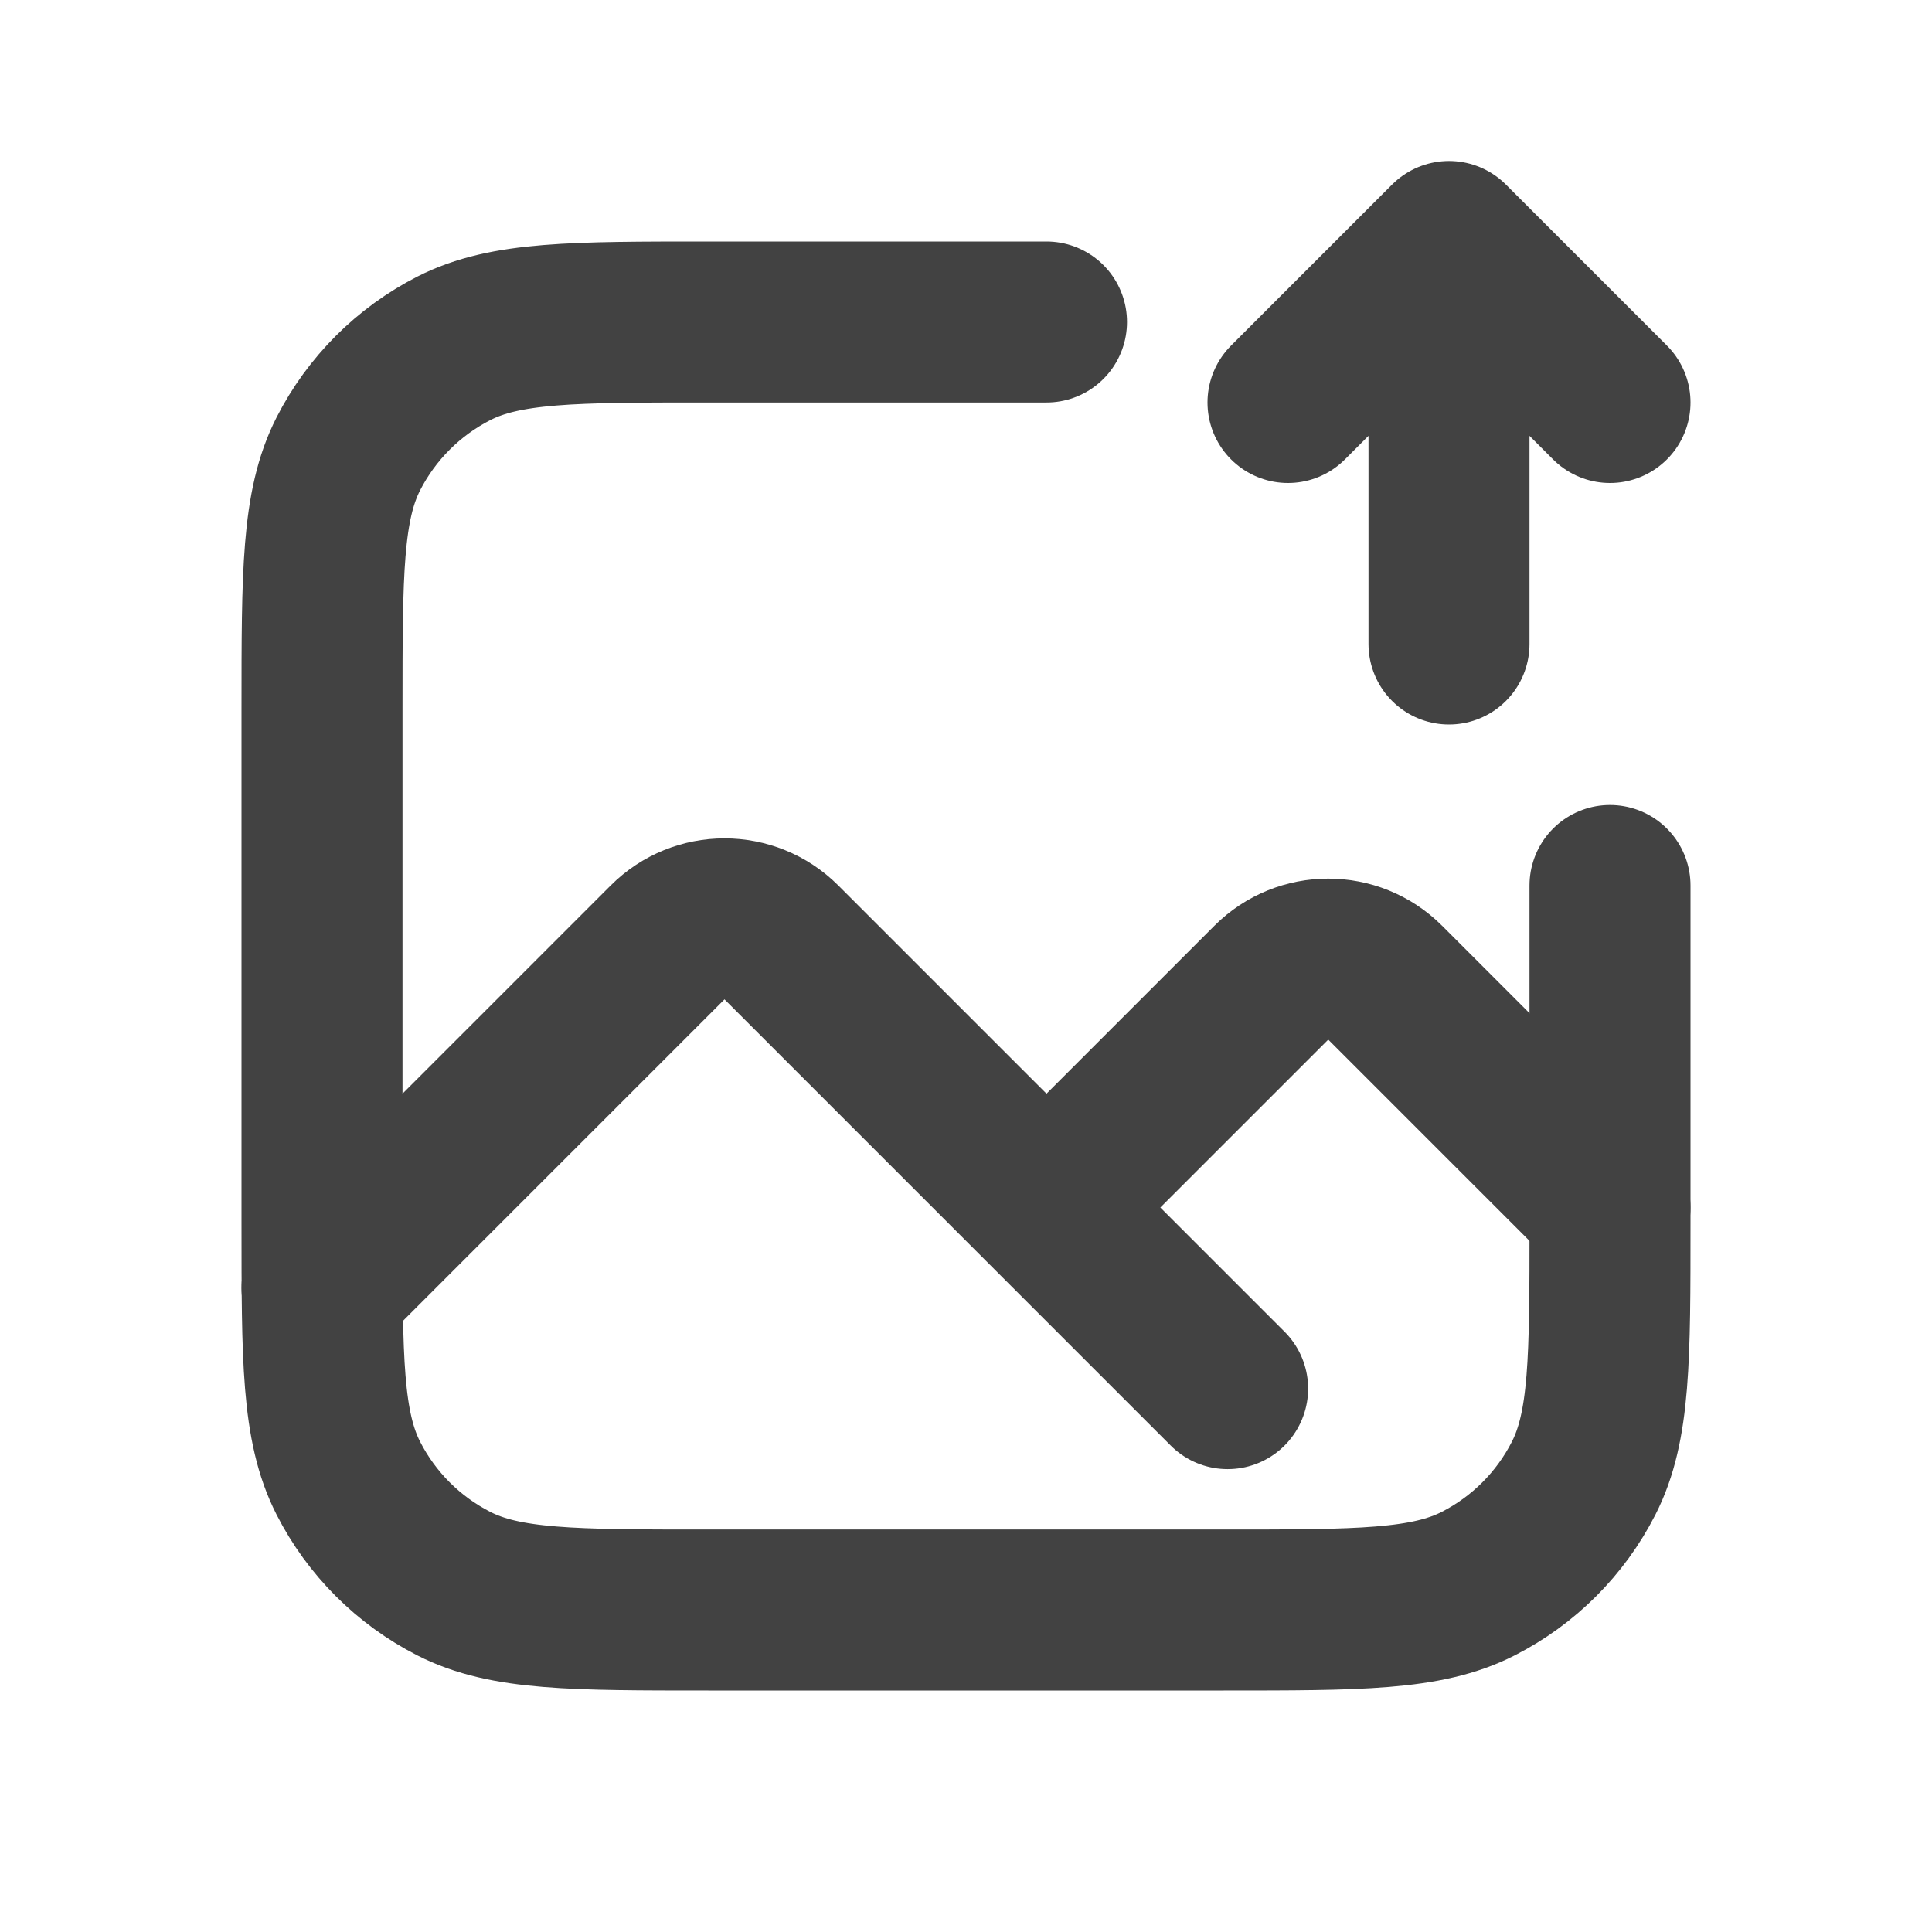
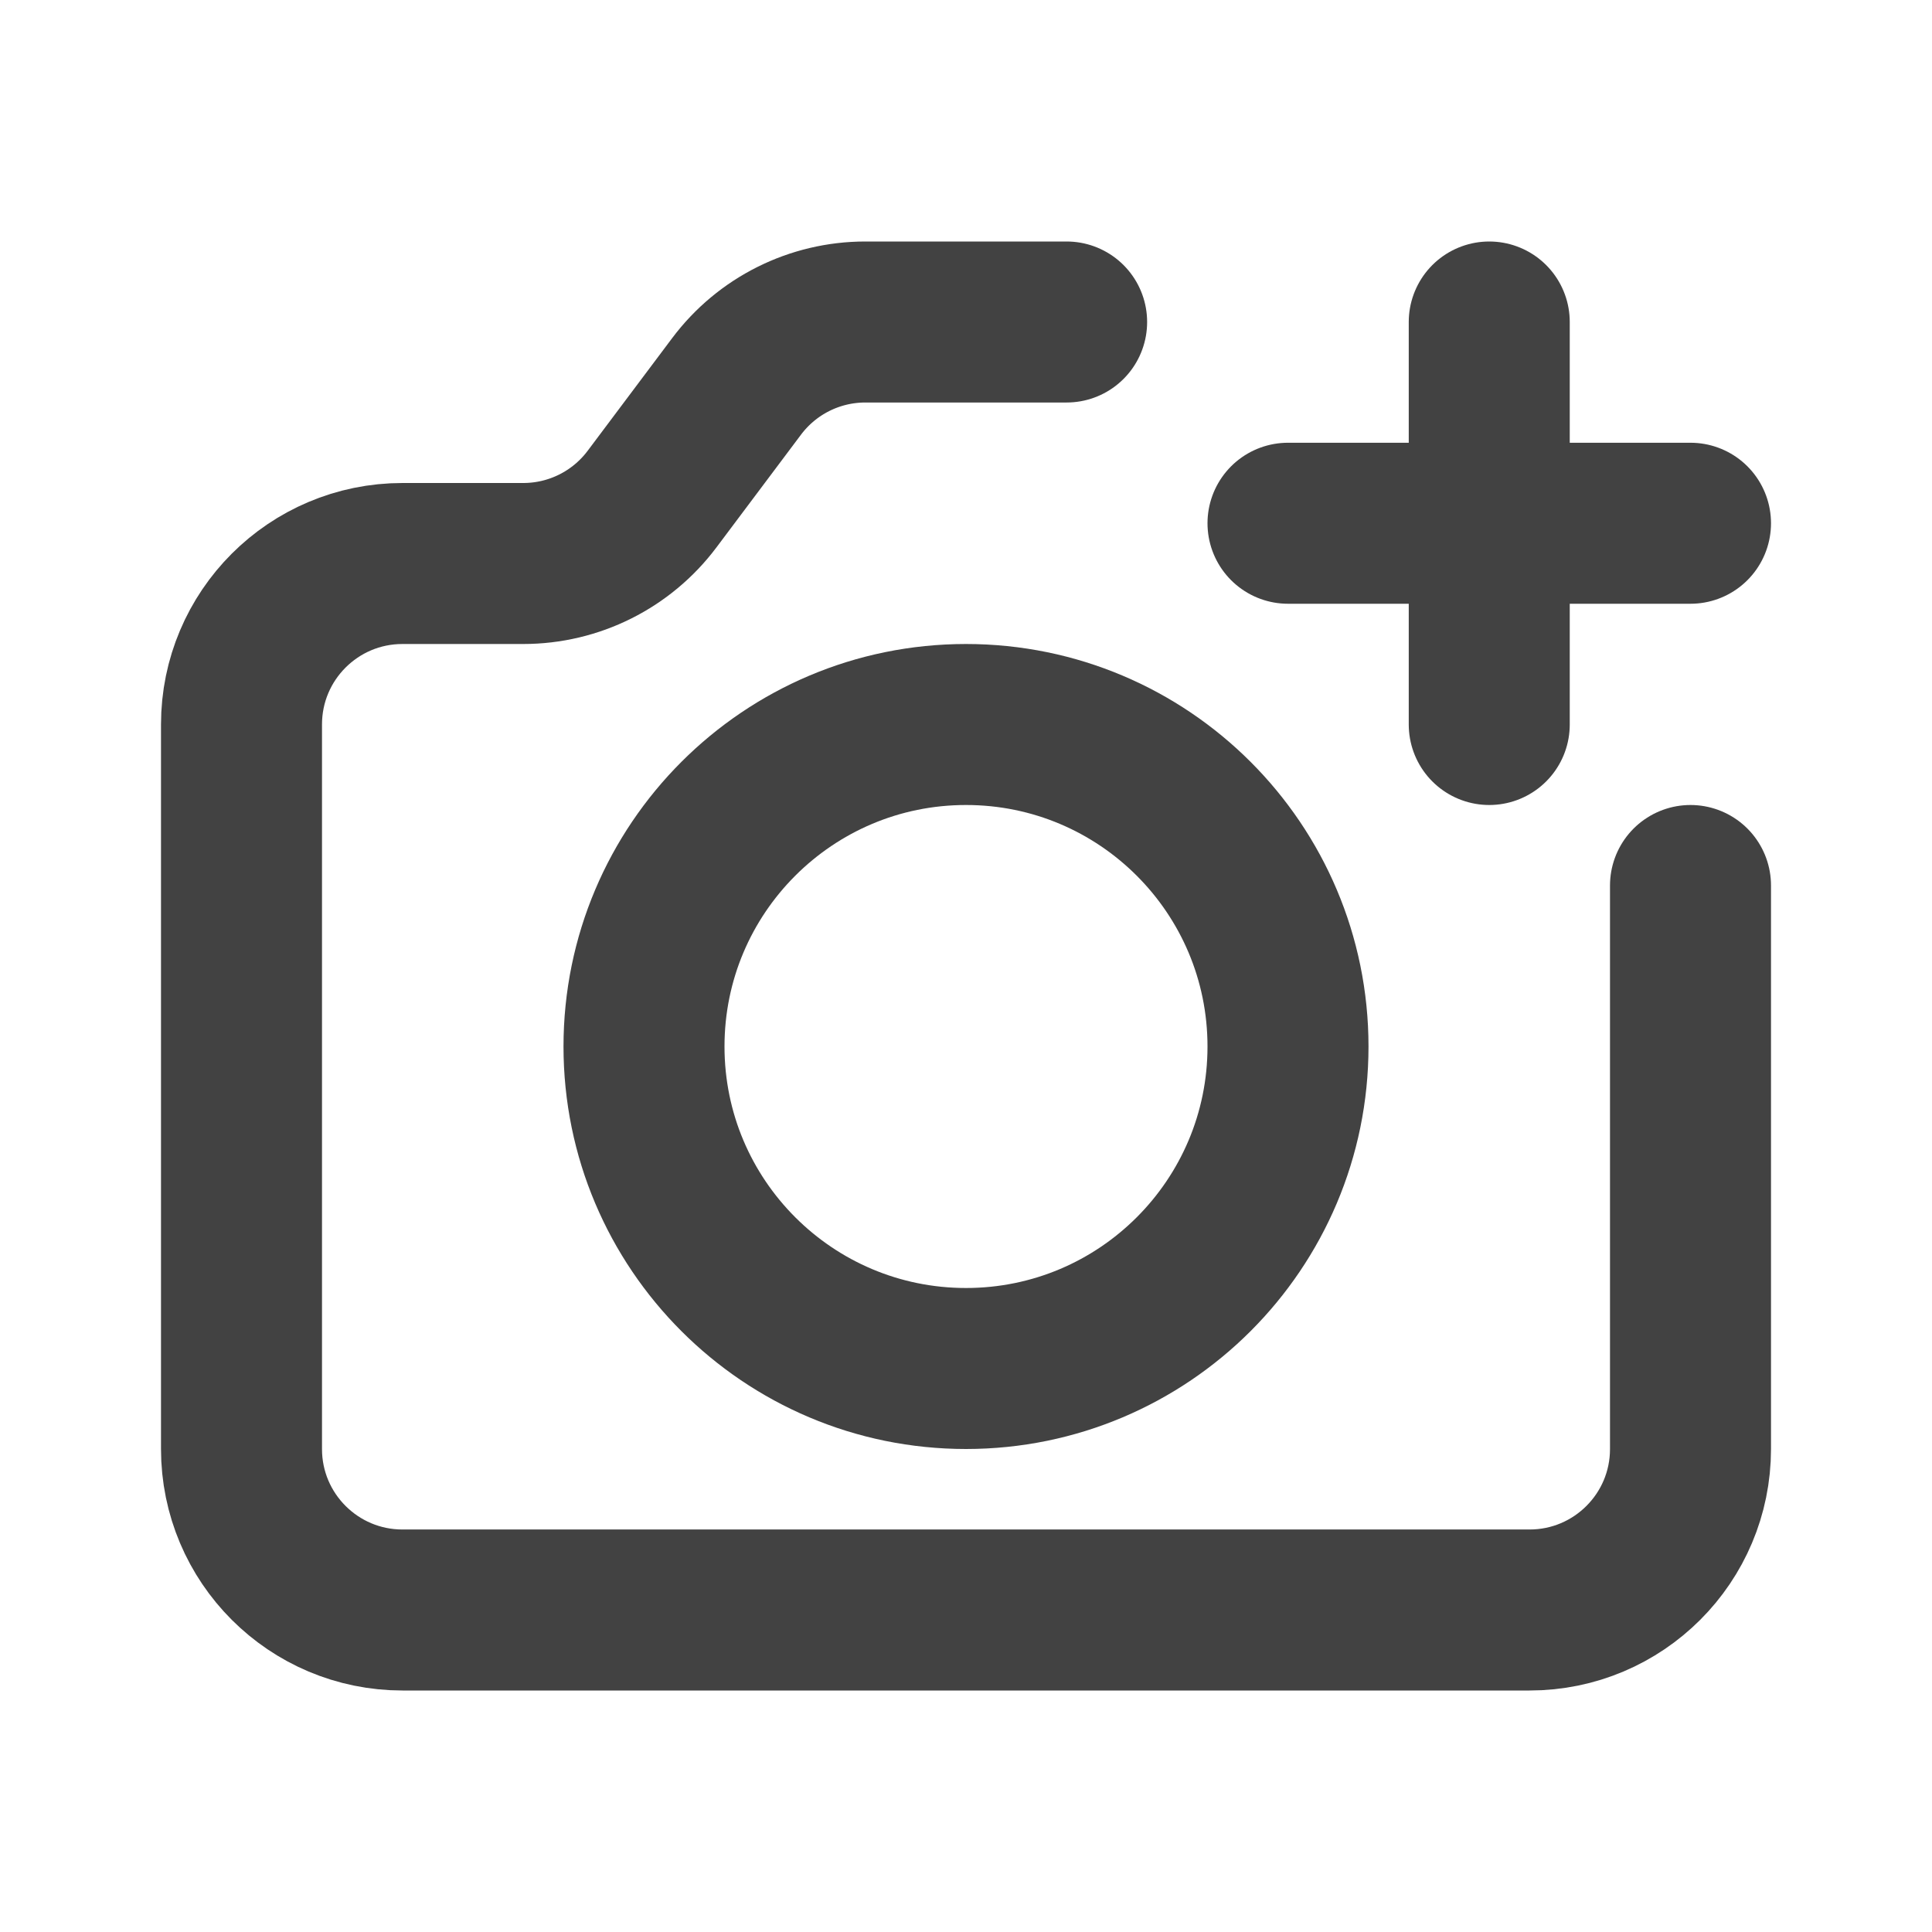
<svg xmlns="http://www.w3.org/2000/svg" viewBox="0 0 24 24" fill="none">
-   <g id="SVGRepo_bgCarrier" stroke-width="0">
- 	</g>
-   <g id="SVGRepo_tracerCarrier" stroke-linecap="round" stroke-linejoin="round">
- 	</g>
+   <g id="SVGRepo_bgCarrier" stroke-width="0" />
+   <g id="SVGRepo_tracerCarrier" stroke-linecap="round" stroke-linejoin="round" />
  <g id="SVGRepo_iconCarrier">
-     <path d="M13 4H8.8C7.12 4 6.28 4 5.638 4.327C5.074 4.615 4.615 5.074 4.327 5.638C4 6.28 4 7.12 4 8.8V15.2C4 16.88 4 17.72 4.327 18.362C4.615 18.927 5.074 19.385 5.638 19.673C6.28 20 7.12 20 8.8 20H15.2C16.88 20 17.72 20 18.362 19.673C18.927 19.385 19.385 18.927 19.673 18.362C20 17.72 20 16.88 20 15.2V11" stroke="#424242" stroke-width="2" stroke-linecap="round" stroke-linejoin="round">
- 		</path>
-     <path d="M4 16L8.293 11.707C8.683 11.317 9.317 11.317 9.707 11.707L13 15M13 15L15.793 12.207C16.183 11.817 16.817 11.817 17.207 12.207L20 15M13 15L15.25 17.25" stroke="#424242" stroke-width="2" stroke-linecap="round" stroke-linejoin="round">
- 		</path>
-     <path d="M18 8V3M18 3L16 5M18 3L20 5" stroke="#424242" stroke-width="2" stroke-linecap="round" stroke-linejoin="round">
- 		</path>
+     <path d="M21 11V18C21 19.105 20.105 20 19 20H5C3.895 20 3 19.105 3 18V9C3 7.895 3.895 7 5 7H6.5C7.13 7 7.722 6.704 8.1 6.2L9.15 4.8C9.528 4.296 10.12 4 10.75 4H13.25" stroke="#424242" stroke-width="2" stroke-linecap="round" stroke-linejoin="round" />
+     <path d="M18.5 4V6.5M18.5 9V6.5M18.5 6.5H16M18.5 6.5H21" stroke="#424242" stroke-width="2" stroke-linecap="round" stroke-linejoin="round" />
+     <circle cx="12" cy="13" r="4" stroke="#424242" stroke-width="2" stroke-linecap="round" stroke-linejoin="round" />
  </g>
</svg>
